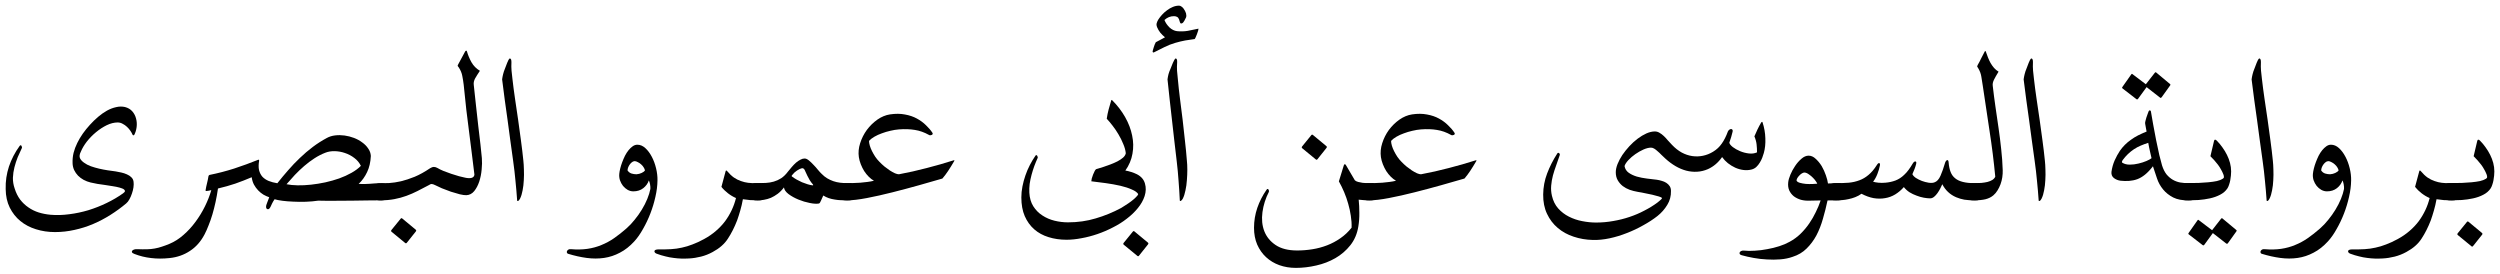
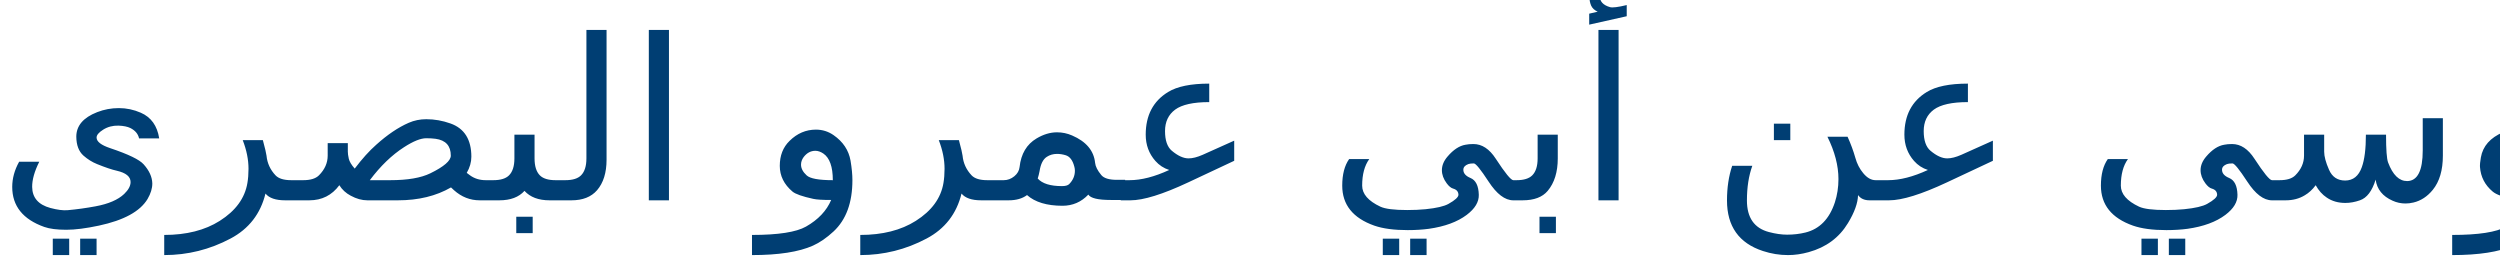
<svg xmlns="http://www.w3.org/2000/svg" width="566.352mm" height="61.967mm" viewBox="0 0 566.352 61.967" version="1.1" id="svg65258">
  <defs id="defs65255" />
  <g id="layer1" transform="translate(-24.63267,-87.198)">
-     <g aria-label="برواية السوسي عن أبي عمرو البصري" id="text79454" style="font-size:50.8px;line-height:1.25;font-family:'KFGQPC SOOSI Uthmanic Script';-inkscape-font-specification:'KFGQPC SOOSI Uthmanic Script, Normal';stroke-width:0.265">
-       <path d="m 586.455,119.062 q 0.695,0.695 1.265,1.513 0.595,0.819 1.042,1.712 0.446,0.893 0.695,1.836 0.248,0.943 0.248,1.91 0,0.422 -0.05,0.943 -0.05,0.521 -0.149,1.067 -0.099,0.521 -0.273,1.017 -0.149,0.471 -0.372,0.819 -0.595,0.893 -1.662,1.439 -1.042,0.546 -2.307,0.819 -1.265,0.273 -2.58,0.372 -1.29,0.074 -2.356,0.074 h -0.446 q -0.769,0 -1.166,-0.595 -0.397,-0.62 -0.397,-1.364 0,-0.744 0.397,-1.339 0.397,-0.62 1.166,-0.62 h 0.446 q 1.191,0 2.356,-0.025 1.191,-0.05 2.232,-0.149 1.067,-0.099 1.91,-0.273 0.843,-0.198 1.339,-0.521 0.273,-0.149 0.273,-0.372 0.025,-0.223 -0.099,-0.571 -0.248,-0.645 -0.571,-1.191 -0.298,-0.546 -0.67,-1.042 -0.397,-0.521 -0.819,-0.992 -0.422,-0.471 -0.893,-0.943 l 0.819,-3.473 q 0.074,-0.273 0.248,-0.273 0.174,0 0.372,0.223 z m -2.604,18.38 3.051,2.53 q 0.198,0.174 0.025,0.397 l -2.034,2.555 q -0.174,0.248 -0.397,0.05 l -3.076,-2.53 q -0.198,-0.174 0,-0.422 l 2.059,-2.53 q 0.174,-0.223 0.372,-0.05 z" style="font-size:50.8px" id="path105568" />
-       <path d="m 572.689,126.007 q 0.099,-0.347 0.347,-0.05 0.769,0.918 1.538,1.463 0.769,0.521 1.587,0.794 0.422,0.149 0.819,0.248 0.397,0.074 0.819,0.149 0.446,0.05 0.967,0.074 0.521,0 1.191,0 h 0.446 q 0.794,0 1.191,0.62 0.397,0.595 0.397,1.315 0,0.744 -0.397,1.364 -0.397,0.595 -1.191,0.595 h -0.446 q -0.819,0 -1.687,-0.05 -0.843,-0.074 -1.662,-0.198 -0.248,1.364 -0.595,2.555 -0.347,1.215 -0.719,2.257 -0.893,2.307 -2.084,4.118 -1.141,1.786 -3.448,3.026 -1.265,0.695 -2.629,1.042 -1.364,0.347 -2.729,0.422 -0.893,0.05 -1.761,0.025 -0.843,-0.025 -1.736,-0.149 -0.893,-0.099 -1.836,-0.347 -0.967,-0.223 -2.034,-0.62 -0.298,-0.124 -0.397,-0.298 -0.124,-0.174 -0.05,-0.347 0.124,-0.322 0.992,-0.322 1.488,0.025 2.753,-0.05 1.265,-0.074 2.456,-0.347 1.191,-0.248 2.381,-0.719 1.215,-0.446 2.629,-1.215 1.513,-0.819 2.704,-1.86 1.191,-1.017 2.084,-2.208 0.868,-1.191 1.488,-2.505 0.62,-1.315 0.967,-2.729 -0.943,-0.397 -1.836,-1.091 -0.893,-0.695 -1.463,-1.439 z" style="font-size:50.8px" id="path105570" />
-       <path d="m 552.076,123.701 q -0.372,0.025 -0.67,0.298 -0.298,0.248 -0.521,0.595 -0.198,0.322 -0.322,0.67 -0.099,0.347 -0.099,0.521 0.322,0.521 0.893,0.719 0.571,0.174 1.141,0.174 0.645,-0.05 1.166,-0.298 0.546,-0.273 0.744,-0.521 0,-0.322 -0.248,-0.695 -0.223,-0.397 -0.595,-0.719 -0.347,-0.322 -0.769,-0.521 -0.397,-0.223 -0.719,-0.223 z m 3.225,4.366 q -0.347,1.042 -1.265,1.761 -0.918,0.719 -2.257,0.719 -0.67,0 -1.29,-0.347 -0.595,-0.347 -1.042,-0.893 -0.446,-0.571 -0.695,-1.29 -0.223,-0.719 -0.149,-1.463 0.05,-0.521 0.223,-1.215 0.174,-0.695 0.446,-1.414 0.273,-0.719 0.62,-1.439 0.372,-0.719 0.819,-1.265 0.446,-0.546 0.943,-0.893 0.496,-0.347 1.042,-0.347 0.967,0 1.811,0.769 0.843,0.769 1.463,1.96 0.62,1.166 0.967,2.604 0.347,1.414 0.322,2.753 -0.025,1.786 -0.471,3.721 -0.422,1.91 -1.141,3.77 -0.719,1.86 -1.662,3.497 -0.918,1.662 -1.96,2.803 -1.538,1.687 -3.274,2.58 -1.712,0.918 -3.597,1.191 -1.885,0.273 -3.944,0 -2.034,-0.273 -4.217,-0.943 -0.198,-0.074 -0.248,-0.248 -0.074,-0.174 0.025,-0.372 0.074,-0.174 0.298,-0.322 0.198,-0.124 0.546,-0.099 2.084,0.174 3.77,-0.074 1.712,-0.248 3.175,-0.868 1.488,-0.595 2.853,-1.538 1.364,-0.943 2.803,-2.208 0.967,-0.843 1.86,-1.96 0.918,-1.116 1.637,-2.307 0.744,-1.215 1.24,-2.431 0.496,-1.215 0.695,-2.257 0.025,-0.223 0,-0.496 -0.025,-0.298 -0.074,-0.571 -0.05,-0.273 -0.124,-0.496 -0.074,-0.248 -0.149,-0.372 z" style="font-size:50.8px" id="path105572" />
-       <path d="m 536.449,100.434 q 0.397,0.025 0.372,0.918 -0.05,0.943 0.025,1.86 0.074,0.893 0.198,1.811 0.248,2.208 0.595,4.564 0.347,2.332 0.695,4.713 0.322,2.356 0.645,4.713 0.322,2.356 0.546,4.589 0.099,0.868 0.124,2.034 0.05,1.166 -0.025,2.381 -0.05,1.191 -0.273,2.307 -0.198,1.116 -0.571,1.86 -0.198,0.422 -0.471,0.546 -0.223,0.025 -0.198,-0.198 -0.149,-2.158 -0.372,-4.341 -0.198,-2.208 -0.521,-4.49 -0.322,-2.356 -0.645,-4.663 -0.322,-2.307 -0.62,-4.614 -0.322,-2.307 -0.645,-4.614 -0.298,-2.307 -0.595,-4.638 0.074,-0.571 0.223,-1.166 0.149,-0.62 0.422,-1.265 0.595,-1.612 0.794,-1.96 0.223,-0.347 0.298,-0.347 z" style="font-size:50.8px" id="path105574" />
-       <path d="m 526.825,119.062 q 0.695,0.695 1.265,1.513 0.595,0.819 1.042,1.712 0.446,0.893 0.695,1.836 0.248,0.943 0.248,1.91 0,0.422 -0.05,0.943 -0.05,0.521 -0.149,1.067 -0.099,0.521 -0.273,1.017 -0.149,0.471 -0.372,0.819 -0.595,0.893 -1.662,1.439 -1.042,0.546 -2.307,0.819 -1.265,0.273 -2.58,0.372 -1.29,0.074 -2.356,0.074 h -0.446 q -0.769,0 -1.166,-0.595 -0.397,-0.62 -0.397,-1.364 0,-0.744 0.397,-1.339 0.397,-0.62 1.166,-0.62 h 0.446 q 1.191,0 2.356,-0.025 1.191,-0.05 2.232,-0.149 1.067,-0.099 1.91,-0.273 0.843,-0.198 1.339,-0.521 0.273,-0.149 0.273,-0.372 0.025,-0.223 -0.099,-0.571 -0.248,-0.645 -0.571,-1.191 -0.298,-0.546 -0.67,-1.042 -0.397,-0.521 -0.819,-0.992 -0.422,-0.471 -0.893,-0.943 l 0.819,-3.473 q 0.074,-0.273 0.248,-0.273 0.174,0 0.372,0.223 z m 2.53,23.217 q -0.124,0.149 -0.198,0.149 -0.074,0.025 -0.273,-0.124 l -2.952,-2.307 -1.935,2.654 q -0.174,0.223 -0.372,0.074 l -3.15,-2.431 q -0.174,-0.124 -0.05,-0.298 l 2.009,-2.853 q 0.099,-0.149 0.174,-0.149 0.074,0 0.174,0.099 l 2.977,2.257 2.034,-2.604 q 0.149,-0.198 0.298,-0.074 l 3.15,2.629 q 0.174,0.124 0,0.347 z" style="font-size:50.8px" id="path105576" />
-       <path d="m 505.517,123.453 q -0.322,0.496 -0.074,0.62 0.695,0.422 1.662,0.422 0.992,0 1.984,-0.248 0.967,-0.223 1.786,-0.571 0.819,-0.347 1.166,-0.645 -0.099,-0.496 -0.198,-0.868 -0.074,-0.372 -0.174,-0.769 -0.074,-0.372 -0.174,-0.794 -0.074,-0.446 -0.198,-1.042 -0.868,0.273 -1.687,0.62 -0.819,0.347 -1.538,0.819 -0.744,0.496 -1.389,1.116 -0.62,0.595 -1.166,1.339 z m 5.879,-11.063 q 0.099,-0.223 0.273,-0.174 0.198,0.025 0.223,0.174 0.198,1.24 0.521,3.001 0.322,1.761 0.67,3.547 0.372,1.811 0.719,3.373 0.372,1.538 0.62,2.356 0.397,1.24 1.017,2.034 0.645,0.769 1.414,1.215 0.769,0.446 1.662,0.62 0.918,0.149 1.86,0.149 h 0.446 q 0.794,0 1.191,0.62 0.397,0.595 0.397,1.339 0,0.719 -0.397,1.339 -0.397,0.595 -1.191,0.595 h -0.446 q -2.034,0.05 -3.423,-0.645 -1.389,-0.719 -2.282,-1.811 -0.943,-1.141 -1.389,-2.505 -0.446,-1.364 -0.918,-2.753 -0.943,1.215 -1.811,1.91 -0.868,0.695 -1.736,1.017 -0.893,0.322 -1.91,0.397 -1.017,0.05 -1.885,-0.05 -0.819,-0.099 -1.488,-0.595 -0.645,-0.496 -0.571,-1.389 0.198,-1.414 0.719,-2.604 0.546,-1.215 1.191,-2.183 1.017,-1.463 2.505,-2.505 0.744,-0.546 1.612,-0.992 0.893,-0.446 1.935,-0.868 -0.05,-0.298 -0.149,-0.794 -0.074,-0.521 -0.174,-0.967 -0.05,-0.198 0.05,-0.595 0.099,-0.397 0.223,-0.819 0.149,-0.446 0.298,-0.843 0.149,-0.397 0.223,-0.595 z m 2.952,-3.175 q -0.124,0.149 -0.198,0.174 -0.074,0 -0.273,-0.149 l -2.952,-2.307 -1.935,2.654 q -0.174,0.223 -0.372,0.074 l -3.15,-2.431 q -0.174,-0.124 -0.05,-0.298 l 2.009,-2.853 q 0.099,-0.149 0.174,-0.149 0.074,0 0.174,0.099 l 2.977,2.257 2.034,-2.604 q 0.149,-0.198 0.298,-0.074 l 3.15,2.629 q 0.174,0.124 0,0.347 z" style="font-size:50.8px" id="path105578" />
-       <path d="m 484.806,100.434 q 0.397,0.025 0.372,0.918 -0.05,0.943 0.025,1.86 0.074,0.893 0.198,1.811 0.248,2.208 0.595,4.564 0.347,2.332 0.695,4.713 0.322,2.356 0.645,4.713 0.322,2.356 0.546,4.589 0.099,0.868 0.124,2.034 0.05,1.166 -0.025,2.381 -0.05,1.191 -0.273,2.307 -0.198,1.116 -0.571,1.86 -0.198,0.422 -0.471,0.546 -0.223,0.025 -0.198,-0.198 -0.149,-2.158 -0.372,-4.341 -0.198,-2.208 -0.521,-4.49 -0.322,-2.356 -0.645,-4.663 -0.322,-2.307 -0.62,-4.614 -0.322,-2.307 -0.645,-4.614 -0.298,-2.307 -0.595,-4.638 0.074,-0.571 0.223,-1.166 0.149,-0.62 0.422,-1.265 0.595,-1.612 0.794,-1.96 0.223,-0.347 0.298,-0.347 z" style="font-size:50.8px" id="path105580" />
-       <path d="m 474.164,99.045 q 0.074,-0.223 0.198,-0.273 0.124,-0.05 0.198,0.273 0.198,0.595 0.446,1.215 0.248,0.62 0.571,1.215 0.347,0.595 0.794,1.116 0.446,0.496 1.017,0.843 -0.347,0.595 -0.62,1.042 -0.248,0.422 -0.422,0.794 -0.174,0.347 -0.248,0.695 -0.074,0.322 -0.025,0.695 0.273,2.381 0.62,4.787 0.372,2.381 0.695,4.763 0.347,2.381 0.595,4.763 0.273,2.381 0.347,4.787 0.025,0.794 -0.099,1.612 -0.124,0.819 -0.397,1.563 -0.273,0.744 -0.695,1.414 -0.397,0.645 -0.918,1.091 -0.719,0.62 -1.786,0.893 -1.042,0.248 -2.555,0.248 h -0.446 q -0.794,0 -1.191,-0.595 -0.422,-0.62 -0.422,-1.339 0,-0.744 0.422,-1.339 0.397,-0.62 1.191,-0.62 h 0.446 q 0.819,0 1.587,-0.05 0.769,-0.074 1.414,-0.223 0.645,-0.174 1.091,-0.446 0.471,-0.298 0.67,-0.744 -0.496,-5.234 -1.29,-10.319 -0.794,-5.11 -1.538,-10.269 -0.149,-1.042 -0.322,-2.034 -0.149,-1.017 -0.719,-1.96 -0.198,-0.273 -0.223,-0.347 -0.025,-0.099 0.124,-0.397 0.422,-0.719 0.769,-1.463 0.372,-0.769 0.719,-1.389 z" style="font-size:50.8px" id="path105582" />
-       <path d="m 457.942,124.246 q 0.298,-0.496 0.595,-0.471 0.322,0.025 0.174,0.595 -0.124,0.521 -0.347,1.091 -0.223,0.546 -0.496,1.191 0.174,0.422 0.769,0.843 0.62,0.397 1.389,0.695 0.744,0.273 1.513,0.397 0.794,0.124 1.315,-0.074 0.843,-0.273 1.389,-1.513 0.546,-1.265 0.943,-2.654 0.198,-0.744 0.521,-0.868 0.322,-0.124 0.372,0.546 0.099,1.24 0.446,2.133 0.347,0.893 1.042,1.439 1.315,1.091 4.316,1.091 h 0.446 q 0.794,0 1.191,0.62 0.397,0.62 0.397,1.339 0,0.719 -0.397,1.339 -0.397,0.595 -1.191,0.595 h -0.446 q -1.315,0 -2.257,-0.149 -0.943,-0.174 -1.836,-0.546 -2.084,-0.893 -3.15,-2.952 -0.174,0.397 -0.446,0.943 -0.273,0.546 -0.645,1.067 -0.347,0.496 -0.769,0.843 -0.422,0.347 -0.893,0.347 -0.62,0 -1.439,-0.149 -0.819,-0.149 -1.637,-0.471 -0.843,-0.298 -1.612,-0.769 -0.744,-0.496 -1.265,-1.166 -0.868,0.992 -1.96,1.662 -1.067,0.645 -2.282,0.843 -1.24,0.223 -2.604,0 -1.339,-0.248 -2.753,-0.992 -0.645,0.471 -1.414,0.769 -0.769,0.298 -1.513,0.446 -0.769,0.174 -1.463,0.223 -0.695,0.05 -1.215,0.05 h -0.446 q -0.744,0 -1.116,-0.595 -0.372,-0.62 -0.372,-1.339 0,-0.719 0.372,-1.339 0.372,-0.62 1.116,-0.62 h 0.446 q 1.488,0 2.753,-0.099 1.265,-0.124 2.381,-0.546 1.091,-0.397 2.059,-1.215 0.992,-0.819 1.885,-2.232 0.322,-0.521 0.546,-0.446 0.248,0.05 0.149,0.571 -0.174,0.893 -0.571,1.91 -0.397,1.017 -0.967,1.736 0.496,0.149 1.215,0.223 0.744,0.074 1.563,0 1.215,-0.099 2.282,-0.496 1.091,-0.422 1.96,-1.265 0.546,-0.496 1.017,-1.141 0.496,-0.67 0.943,-1.439 z" style="font-size:50.8px" id="path105584" />
-       <path d="m 431.624,128.116 q 0.149,0.322 0.744,0.496 0.62,0.174 1.364,0.248 0.744,0.05 1.463,0.025 0.744,-0.025 1.116,-0.074 0,-0.099 -0.273,-0.496 -0.248,-0.397 -0.67,-0.819 -0.422,-0.446 -0.943,-0.794 -0.496,-0.372 -0.992,-0.422 -0.273,0 -0.595,0.198 -0.298,0.174 -0.571,0.471 -0.273,0.273 -0.471,0.595 -0.174,0.322 -0.174,0.571 z m 5.457,4.49 -2.48,0.05 q -1.042,0.05 -1.984,-0.198 -0.918,-0.273 -1.612,-0.794 -0.67,-0.546 -1.042,-1.339 -0.347,-0.819 -0.223,-1.86 0.074,-0.695 0.496,-1.712 0.422,-1.017 1.067,-1.96 0.645,-0.967 1.439,-1.637 0.794,-0.695 1.612,-0.695 0.868,0 1.612,0.719 0.769,0.695 1.364,1.662 0.571,0.992 0.943,2.084 0.372,1.067 0.471,1.836 l 1.984,-0.074 h 0.471 q 0.372,0 0.67,0.174 0.298,0.174 0.496,0.446 0.198,0.273 0.298,0.62 0.099,0.347 0.099,0.719 0.025,0.719 -0.372,1.339 -0.397,0.595 -1.191,0.595 h -0.471 l -2.084,0.025 q -0.446,2.108 -1.042,4.142 -0.571,2.034 -1.463,3.746 -0.918,1.712 -2.232,3.001 -1.29,1.29 -3.175,1.885 -1.24,0.446 -2.753,0.571 -1.488,0.124 -3.051,0.025 -1.538,-0.074 -3.026,-0.347 -1.513,-0.273 -2.729,-0.62 -0.347,-0.099 -0.422,-0.298 -0.099,-0.174 0,-0.347 0.074,-0.174 0.322,-0.298 0.248,-0.124 0.595,-0.099 1.166,0.124 2.53,0.025 1.389,-0.074 2.778,-0.347 1.414,-0.248 2.729,-0.67 1.315,-0.422 2.332,-0.992 1.414,-0.769 2.505,-1.836 1.091,-1.067 1.96,-2.332 0.868,-1.265 1.488,-2.58 0.645,-1.29 1.091,-2.629 z" style="font-size:50.8px" id="path105586" />
-       <path d="m 392.656,124.817 q 0.174,0.967 0.943,1.513 0.769,0.546 1.836,0.868 1.067,0.298 2.257,0.446 1.215,0.124 2.282,0.273 0.521,0.074 1.091,0.248 0.571,0.149 1.042,0.446 0.471,0.298 0.769,0.744 0.298,0.446 0.298,1.091 0.05,1.736 -0.843,3.175 -0.868,1.439 -2.208,2.505 -1.414,1.116 -3.225,2.108 -1.786,1.017 -3.721,1.761 -1.935,0.769 -3.919,1.191 -1.984,0.422 -3.77,0.372 -2.307,-0.05 -4.366,-0.744 -2.059,-0.67 -3.597,-1.984 -1.538,-1.29 -2.431,-3.2 -0.893,-1.885 -0.868,-4.366 0.025,-2.48 0.893,-4.763 0.868,-2.307 2.307,-4.539 0.174,-0.248 0.397,-0.074 0.248,0.174 0.149,0.471 -0.372,1.116 -0.794,2.282 -0.422,1.141 -0.744,2.307 -0.298,1.141 -0.397,2.307 -0.099,1.166 0.174,2.307 0.397,1.712 1.414,2.853 1.042,1.166 2.431,1.86 1.414,0.719 3.001,1.017 1.612,0.322 3.15,0.322 1.984,0 3.894,-0.347 1.91,-0.322 3.671,-0.918 1.786,-0.595 3.373,-1.439 1.612,-0.819 2.977,-1.836 0.099,-0.074 0.273,-0.223 0.174,-0.124 0.322,-0.273 0.174,-0.149 0.298,-0.273 0.124,-0.149 0.124,-0.223 -0.05,-0.174 -0.695,-0.372 -0.62,-0.198 -1.488,-0.397 -0.868,-0.198 -1.811,-0.372 -0.943,-0.174 -1.587,-0.298 -0.868,-0.149 -1.736,-0.446 -0.868,-0.322 -1.563,-0.843 -0.695,-0.546 -1.141,-1.315 -0.446,-0.769 -0.446,-1.811 0,-0.843 0.397,-1.86 0.422,-1.042 1.091,-2.059 0.695,-1.017 1.587,-1.984 0.893,-0.967 1.885,-1.712 0.992,-0.744 1.984,-1.191 1.017,-0.446 1.91,-0.446 0.546,0 1.042,0.298 0.521,0.298 0.992,0.744 0.471,0.446 0.918,0.992 0.471,0.521 0.943,1.017 1.042,1.091 2.208,1.736 1.166,0.62 2.381,0.794 1.215,0.174 2.406,-0.074 1.215,-0.248 2.307,-0.918 1.191,-0.719 1.96,-1.836 0.794,-1.116 1.389,-2.753 0.124,-0.248 0.322,-0.397 0.223,-0.149 0.397,-0.149 0.198,0 0.298,0.149 0.124,0.149 0.05,0.446 -0.149,0.67 -0.322,1.215 -0.174,0.521 -0.422,1.29 0.099,0.446 0.794,0.992 0.695,0.521 1.637,0.918 0.943,0.397 1.984,0.521 1.042,0.124 1.86,-0.248 0,-0.918 -0.099,-1.811 -0.099,-0.893 -0.496,-1.811 0.298,-0.744 0.695,-1.563 0.397,-0.819 0.819,-1.538 0.074,-0.124 0.174,-0.174 0.099,-0.05 0.149,0.074 0.595,1.786 0.645,3.646 0.074,1.836 -0.347,3.324 -0.124,0.446 -0.347,1.042 -0.223,0.595 -0.571,1.141 -0.322,0.546 -0.794,0.992 -0.471,0.422 -1.091,0.571 -0.893,0.223 -1.836,0.099 -0.943,-0.124 -1.836,-0.521 -0.868,-0.397 -1.662,-1.017 -0.769,-0.62 -1.315,-1.389 -1.29,1.86 -3.2,2.729 -1.191,0.521 -2.456,0.595 -1.24,0.074 -2.48,-0.248 -1.215,-0.322 -2.406,-1.017 -1.191,-0.695 -2.307,-1.712 -0.471,-0.446 -0.918,-0.868 -0.422,-0.446 -0.843,-0.794 -0.397,-0.372 -0.769,-0.595 -0.372,-0.223 -0.719,-0.223 -0.744,0 -1.712,0.422 -0.943,0.422 -1.836,1.042 -0.893,0.62 -1.587,1.364 -0.67,0.719 -0.868,1.339 z" style="font-size:50.8px" id="path105588" />
-       <path d="m 356.392,127.645 q -2.282,0.645 -5.283,1.513 -3.001,0.843 -6.052,1.612 -3.026,0.769 -5.755,1.29 -2.704,0.521 -4.44,0.521 h -0.446 q -0.794,0 -1.166,-0.595 -0.397,-0.62 -0.397,-1.339 0,-0.719 0.397,-1.339 0.372,-0.62 1.166,-0.62 h 0.446 q 0.571,0 1.339,-0.025 0.769,-0.025 1.587,-0.074 0.819,-0.074 1.612,-0.174 0.819,-0.099 1.488,-0.273 -0.595,-0.322 -1.166,-0.893 -0.571,-0.571 -1.042,-1.29 -0.446,-0.719 -0.769,-1.538 -0.322,-0.819 -0.446,-1.637 -0.223,-1.538 0.298,-3.15 0.521,-1.637 1.513,-3.001 1.017,-1.364 2.381,-2.332 1.389,-0.967 2.877,-1.191 1.86,-0.273 3.373,0.025 1.538,0.273 2.704,0.918 1.191,0.645 2.059,1.513 0.893,0.843 1.463,1.712 0.198,0.322 -0.174,0.496 -0.347,0.149 -0.595,0 -1.587,-0.893 -3.2,-1.141 -1.612,-0.273 -3.597,-0.124 -0.967,0.074 -1.984,0.322 -0.992,0.223 -1.91,0.571 -0.918,0.322 -1.687,0.769 -0.769,0.446 -1.215,0.943 0,0.471 0.174,1.067 0.174,0.595 0.496,1.24 0.322,0.645 0.744,1.29 0.422,0.62 0.943,1.141 0.521,0.546 1.141,1.067 0.62,0.496 1.215,0.893 0.62,0.397 1.166,0.645 0.546,0.223 0.893,0.223 1.587,-0.298 3.15,-0.645 1.587,-0.372 3.15,-0.769 1.563,-0.422 3.101,-0.843 1.538,-0.446 3.026,-0.918 0.174,-0.025 0.149,0.099 -0.794,1.364 -1.439,2.332 -0.645,0.967 -1.29,1.712 z" style="font-size:50.8px" id="path105590" />
-       <path d="m 327.941,128.29 1.116,-3.621 q 0.099,-0.273 0.223,-0.273 0.124,-0.025 0.273,0.223 0.496,0.794 1.017,1.736 0.521,0.943 0.992,1.687 0.273,0.248 0.744,0.372 0.496,0.124 0.992,0.198 0.521,0.05 0.943,0.074 0.446,0 0.62,0 h 0.446 q 0.794,0 1.166,0.62 0.397,0.595 0.397,1.315 0,0.744 -0.397,1.364 -0.372,0.595 -1.166,0.595 h -0.446 q -1.24,0 -2.431,-0.149 0.149,1.414 0.149,2.977 0.025,1.563 -0.223,3.076 -0.397,2.48 -1.811,4.266 -1.414,1.786 -3.398,2.927 -1.984,1.141 -4.316,1.662 -2.332,0.546 -4.638,0.546 -2.009,0 -3.745,-0.62 -1.712,-0.62 -3.001,-1.811 -1.265,-1.166 -2.009,-2.853 -0.719,-1.687 -0.719,-3.795 0,-2.332 0.744,-4.514 0.744,-2.158 2.084,-4.093 0.149,-0.223 0.273,-0.198 0.124,0 0.223,0.223 0.099,0.223 0.05,0.422 -1.141,2.232 -1.463,4.614 -0.322,2.406 0.422,4.316 0.744,1.91 2.555,3.125 1.836,1.24 4.887,1.24 1.712,0 3.423,-0.273 1.736,-0.273 3.349,-0.893 1.612,-0.62 3.026,-1.612 1.414,-0.967 2.53,-2.381 0.05,-1.315 -0.174,-2.704 -0.198,-1.364 -0.595,-2.729 -0.372,-1.339 -0.918,-2.629 -0.546,-1.29 -1.191,-2.431 z m -5.879,-10.517 3.051,2.53 q 0.198,0.174 0.025,0.397 l -2.034,2.555 q -0.174,0.248 -0.397,0.05 l -3.076,-2.53 q -0.198,-0.174 0,-0.422 l 2.059,-2.53 q 0.174,-0.223 0.372,-0.05 z" style="font-size:50.8px" id="path105592" />
-       <path d="m 286.467,96.763 q 0.149,-0.099 0.422,-0.223 0.273,-0.149 0.571,-0.298 0.298,-0.174 0.595,-0.322 0.298,-0.149 0.496,-0.273 -0.546,-0.446 -1.042,-1.017 -0.471,-0.595 -0.769,-1.315 -0.174,-0.422 -0.074,-0.843 0.124,-0.446 0.372,-0.843 0.347,-0.546 0.843,-1.091 0.521,-0.571 1.141,-1.017 0.62,-0.471 1.29,-0.744 0.695,-0.298 1.414,-0.298 0.298,0 0.546,0.198 0.273,0.174 0.471,0.446 0.198,0.248 0.347,0.546 0.149,0.298 0.223,0.546 0.149,0.571 0,0.943 -0.422,0.918 -0.67,1.166 -0.248,0.223 -0.446,0.198 -0.198,-0.025 -0.273,-0.322 -0.074,-0.298 -0.198,-0.645 -0.174,-0.422 -0.471,-0.546 -0.298,-0.149 -0.67,-0.149 -1.215,0 -2.158,0.868 0.174,0.446 0.471,0.893 0.298,0.422 0.67,0.794 0.372,0.347 0.819,0.571 0.446,0.223 0.893,0.273 1.265,0.124 2.431,-0.074 1.166,-0.223 2.431,-0.496 0.025,0.05 -0.074,0.422 -0.099,0.372 -0.273,0.819 -0.149,0.422 -0.322,0.769 -0.149,0.347 -0.223,0.347 -1.042,0.124 -2.133,0.322 -1.067,0.198 -2.257,0.546 -1.215,0.347 -2.456,0.967 -1.215,0.595 -2.332,1.166 -0.174,0.099 -0.248,0 -0.099,-0.099 -0.074,-0.223 0.025,-0.149 0.099,-0.397 0.074,-0.273 0.174,-0.571 0.099,-0.298 0.198,-0.571 0.124,-0.298 0.248,-0.521 z m 4.49,3.671 q 0.397,0.025 0.347,0.918 -0.074,0.943 -0.025,1.86 0.074,0.893 0.174,1.811 0.198,2.208 0.496,4.564 0.298,2.332 0.595,4.713 0.248,2.356 0.521,4.713 0.273,2.356 0.446,4.589 0.099,0.868 0.099,2.034 0,1.166 -0.099,2.381 -0.074,1.191 -0.322,2.307 -0.223,1.116 -0.595,1.86 -0.223,0.422 -0.496,0.546 -0.223,0.025 -0.198,-0.198 -0.099,-2.158 -0.273,-4.341 -0.149,-2.208 -0.422,-4.49 -0.273,-2.356 -0.546,-4.663 -0.273,-2.307 -0.521,-4.614 -0.273,-2.307 -0.521,-4.614 -0.248,-2.307 -0.496,-4.638 0.074,-0.571 0.223,-1.166 0.174,-0.62 0.471,-1.265 0.62,-1.612 0.843,-1.96 0.223,-0.347 0.298,-0.347 z" style="font-size:50.8px" id="path105594" />
-       <path d="m 279.671,121.915 q -0.099,-0.992 -0.571,-2.084 -0.446,-1.116 -1.067,-2.158 -0.62,-1.067 -1.339,-1.984 -0.719,-0.943 -1.339,-1.587 0.149,-1.042 0.422,-2.084 0.273,-1.042 0.595,-2.084 0.074,-0.174 0.198,-0.05 1.786,1.786 2.952,3.845 1.166,2.059 1.587,4.167 0.446,2.084 0.074,4.118 -0.347,2.034 -1.612,3.82 0.62,0.099 1.315,0.322 0.719,0.223 1.315,0.521 1.439,0.744 1.811,2.108 0.397,1.339 -0.074,2.828 -0.471,1.439 -1.538,2.729 -1.042,1.29 -2.48,2.381 -1.414,1.116 -3.15,1.984 -1.712,0.893 -3.522,1.513 -1.811,0.62 -3.621,0.943 -1.786,0.347 -3.373,0.347 -2.208,0 -4.093,-0.595 -1.86,-0.571 -3.225,-1.761 -1.364,-1.191 -2.158,-3.001 -0.769,-1.786 -0.769,-4.242 0,-1.215 0.248,-2.48 0.248,-1.265 0.67,-2.48 0.422,-1.24 1.017,-2.381 0.595,-1.141 1.265,-2.108 0.099,-0.149 0.198,-0.124 0.124,0.025 0.198,0.149 0.074,0.099 0.099,0.248 0.05,0.149 0,0.248 -0.397,0.868 -0.769,1.86 -0.347,0.967 -0.62,1.984 -0.273,1.017 -0.422,2.034 -0.124,1.017 -0.074,1.984 0.099,1.811 0.893,3.076 0.819,1.29 2.059,2.084 1.24,0.819 2.753,1.191 1.513,0.372 3.051,0.372 3.324,0 6.276,-0.893 2.977,-0.868 5.755,-2.356 0.397,-0.223 1.017,-0.645 0.645,-0.397 1.265,-0.868 0.62,-0.471 1.067,-0.918 0.471,-0.446 0.521,-0.719 -0.322,-0.571 -1.439,-1.042 -1.091,-0.496 -2.58,-0.843 -1.662,-0.372 -3.299,-0.595 -1.637,-0.223 -3.299,-0.422 0,-0.198 0.099,-0.62 0.124,-0.446 0.298,-0.893 0.174,-0.446 0.372,-0.819 0.198,-0.372 0.347,-0.422 0.025,-0.025 0.496,-0.149 0.496,-0.149 1.191,-0.372 0.719,-0.248 1.538,-0.546 0.843,-0.322 1.587,-0.695 0.744,-0.397 1.265,-0.843 0.521,-0.471 0.62,-0.992 z m 1.96,17.711 3.051,2.53 q 0.198,0.174 0.025,0.397 l -2.034,2.555 q -0.174,0.248 -0.397,0.05 l -3.076,-2.53 q -0.198,-0.174 0,-0.422 l 2.059,-2.53 q 0.174,-0.223 0.372,-0.05 z" style="font-size:50.8px" id="path105596" />
-       <path d="m 238.123,127.645 q -2.282,0.645 -5.283,1.513 -3.001,0.843 -6.052,1.612 -3.026,0.769 -5.755,1.29 -2.704,0.521 -4.44,0.521 h -0.446 q -0.794,0 -1.166,-0.595 -0.397,-0.62 -0.397,-1.339 0,-0.719 0.397,-1.339 0.372,-0.62 1.166,-0.62 h 0.446 q 0.571,0 1.339,-0.025 0.769,-0.025 1.587,-0.074 0.819,-0.074 1.612,-0.174 0.819,-0.099 1.488,-0.273 -0.595,-0.322 -1.166,-0.893 -0.571,-0.571 -1.042,-1.29 -0.446,-0.719 -0.769,-1.538 -0.322,-0.819 -0.446,-1.637 -0.223,-1.538 0.298,-3.15 0.521,-1.637 1.513,-3.001 1.017,-1.364 2.381,-2.332 1.389,-0.967 2.877,-1.191 1.86,-0.273 3.373,0.025 1.538,0.273 2.704,0.918 1.191,0.645 2.059,1.513 0.893,0.843 1.463,1.712 0.198,0.322 -0.174,0.496 -0.347,0.149 -0.595,0 -1.587,-0.893 -3.2,-1.141 -1.612,-0.273 -3.597,-0.124 -0.967,0.074 -1.984,0.322 -0.992,0.223 -1.91,0.571 -0.918,0.322 -1.687,0.769 -0.769,0.446 -1.215,0.943 0,0.471 0.174,1.067 0.174,0.595 0.496,1.24 0.322,0.645 0.744,1.29 0.422,0.62 0.943,1.141 0.521,0.546 1.141,1.067 0.62,0.496 1.215,0.893 0.62,0.397 1.166,0.645 0.546,0.223 0.893,0.223 1.587,-0.298 3.15,-0.645 1.587,-0.372 3.15,-0.769 1.563,-0.422 3.101,-0.843 1.538,-0.446 3.026,-0.918 0.174,-0.025 0.149,0.099 -0.794,1.364 -1.439,2.332 -0.645,0.967 -1.29,1.712 z" style="font-size:50.8px" id="path105598" />
-       <path d="m 208.68,129.182 q 0.074,0.025 0.149,0 0.074,-0.05 -0.05,-0.223 -0.422,-0.471 -0.719,-0.967 -0.298,-0.521 -0.521,-0.967 -0.223,-0.446 -0.372,-0.794 -0.149,-0.347 -0.248,-0.546 -0.248,-0.446 -0.645,-0.372 -0.446,0.099 -1.091,0.521 -0.645,0.422 -1.067,0.992 -0.149,0.174 -0.149,0.248 0,0.074 0.198,0.198 0.397,0.298 0.967,0.62 0.571,0.322 1.191,0.595 0.62,0.248 1.24,0.446 0.62,0.198 1.116,0.248 z m 2.456,2.307 q -0.223,0.521 -0.496,1.116 -0.248,0.62 -0.471,0.695 -0.819,0.149 -2.108,-0.124 -1.29,-0.248 -2.555,-0.769 -1.265,-0.521 -2.232,-1.24 -0.943,-0.719 -1.042,-1.513 -0.67,0.893 -1.439,1.463 -0.744,0.546 -1.513,0.893 -0.794,0.322 -1.563,0.446 -0.744,0.124 -1.414,0.124 h -0.446 q -0.794,0 -1.191,-0.595 -0.397,-0.62 -0.397,-1.339 0,-0.744 0.397,-1.339 0.397,-0.62 1.191,-0.62 h 0.446 q 0.918,0 1.836,-0.05 0.918,-0.05 1.786,-0.298 0.868,-0.248 1.687,-0.769 0.819,-0.546 1.538,-1.513 0.397,-0.521 0.868,-1.042 0.471,-0.546 0.943,-0.967 0.496,-0.422 0.992,-0.67 0.496,-0.273 0.943,-0.273 0.446,0 0.967,0.422 0.521,0.422 1.042,0.992 0.546,0.546 1.017,1.141 0.496,0.595 0.843,0.918 0.595,0.62 1.265,1.017 0.67,0.397 1.389,0.645 0.719,0.248 1.513,0.347 0.794,0.099 1.662,0.099 h 0.446 q 0.769,0 1.166,0.62 0.397,0.595 0.397,1.339 0,0.719 -0.397,1.339 -0.397,0.595 -1.166,0.595 h -0.446 q -0.719,0 -1.439,-0.025 -0.719,-0.025 -1.414,-0.149 -0.695,-0.099 -1.364,-0.322 -0.645,-0.223 -1.24,-0.595 z" style="font-size:50.8px" id="path105600" />
-       <path d="m 189.01,126.007 q 0.099,-0.347 0.347,-0.05 0.769,0.918 1.538,1.463 0.769,0.521 1.587,0.794 0.422,0.149 0.819,0.248 0.397,0.074 0.819,0.149 0.446,0.05 0.967,0.074 0.521,0 1.191,0 h 0.446 q 0.794,0 1.191,0.62 0.397,0.595 0.397,1.315 0,0.744 -0.397,1.364 -0.397,0.595 -1.191,0.595 h -0.446 q -0.819,0 -1.687,-0.05 -0.843,-0.074 -1.662,-0.198 -0.248,1.364 -0.595,2.555 -0.347,1.215 -0.719,2.257 -0.893,2.307 -2.084,4.118 -1.141,1.786 -3.448,3.026 -1.265,0.695 -2.629,1.042 -1.364,0.347 -2.729,0.422 -0.893,0.05 -1.761,0.025 -0.843,-0.025 -1.736,-0.149 -0.893,-0.099 -1.836,-0.347 -0.967,-0.223 -2.034,-0.62 -0.298,-0.124 -0.397,-0.298 -0.124,-0.174 -0.05,-0.347 0.124,-0.322 0.992,-0.322 1.488,0.025 2.753,-0.05 1.265,-0.074 2.456,-0.347 1.191,-0.248 2.381,-0.719 1.215,-0.446 2.629,-1.215 1.513,-0.819 2.704,-1.86 1.191,-1.017 2.084,-2.208 0.868,-1.191 1.488,-2.505 0.62,-1.315 0.967,-2.729 -0.943,-0.397 -1.836,-1.091 -0.893,-0.695 -1.463,-1.439 z" style="font-size:50.8px" id="path105602" />
-       <path d="m 168.397,123.701 q -0.372,0.025 -0.67,0.298 -0.298,0.248 -0.521,0.595 -0.198,0.322 -0.322,0.67 -0.099,0.347 -0.099,0.521 0.322,0.521 0.893,0.719 0.571,0.174 1.141,0.174 0.645,-0.05 1.166,-0.298 0.546,-0.273 0.744,-0.521 0,-0.322 -0.248,-0.695 -0.223,-0.397 -0.595,-0.719 -0.347,-0.322 -0.769,-0.521 -0.397,-0.223 -0.719,-0.223 z m 3.225,4.366 q -0.347,1.042 -1.265,1.761 -0.918,0.719 -2.257,0.719 -0.67,0 -1.29,-0.347 -0.595,-0.347 -1.042,-0.893 -0.446,-0.571 -0.695,-1.29 -0.223,-0.719 -0.149,-1.463 0.05,-0.521 0.223,-1.215 0.174,-0.695 0.446,-1.414 0.273,-0.719 0.62,-1.439 0.372,-0.719 0.819,-1.265 0.446,-0.546 0.943,-0.893 0.496,-0.347 1.042,-0.347 0.967,0 1.811,0.769 0.843,0.769 1.463,1.96 0.62,1.166 0.967,2.604 0.347,1.414 0.322,2.753 -0.025,1.786 -0.471,3.721 -0.422,1.91 -1.141,3.77 -0.719,1.86 -1.662,3.497 -0.918,1.662 -1.96,2.803 -1.538,1.687 -3.274,2.58 -1.712,0.918 -3.597,1.191 -1.885,0.273 -3.944,0 -2.034,-0.273 -4.217,-0.943 -0.198,-0.074 -0.248,-0.248 -0.074,-0.174 0.025,-0.372 0.074,-0.174 0.298,-0.322 0.198,-0.124 0.546,-0.099 2.084,0.174 3.77,-0.074 1.712,-0.248 3.175,-0.868 1.488,-0.595 2.853,-1.538 1.364,-0.943 2.803,-2.208 0.967,-0.843 1.86,-1.96 0.918,-1.116 1.637,-2.307 0.744,-1.215 1.24,-2.431 0.496,-1.215 0.695,-2.257 0.025,-0.223 0,-0.496 -0.025,-0.298 -0.074,-0.571 -0.05,-0.273 -0.124,-0.496 -0.074,-0.248 -0.149,-0.372 z" style="font-size:50.8px" id="path105604" />
-       <path d="m 140.12,100.434 q 0.397,0.025 0.372,0.918 -0.05,0.943 0.025,1.86 0.074,0.893 0.198,1.811 0.248,2.208 0.595,4.564 0.347,2.332 0.695,4.713 0.322,2.356 0.645,4.713 0.322,2.356 0.546,4.589 0.099,0.868 0.124,2.034 0.05,1.166 -0.025,2.381 -0.05,1.191 -0.273,2.307 -0.198,1.116 -0.571,1.86 -0.198,0.422 -0.471,0.546 -0.223,0.025 -0.198,-0.198 -0.149,-2.158 -0.372,-4.341 -0.198,-2.208 -0.521,-4.49 -0.322,-2.356 -0.645,-4.663 -0.322,-2.307 -0.62,-4.614 -0.322,-2.307 -0.645,-4.614 -0.298,-2.307 -0.595,-4.638 0.074,-0.571 0.223,-1.166 0.149,-0.62 0.422,-1.265 0.595,-1.612 0.794,-1.96 0.223,-0.347 0.298,-0.347 z" style="font-size:50.8px" id="path105606" />
-       <path d="m 110.801,128.711 q 0.868,0 2.034,-0.05 1.191,-0.074 2.629,-0.397 1.439,-0.347 3.101,-1.017 1.662,-0.695 3.497,-1.935 0.471,-0.298 0.868,-0.298 0.397,0 0.819,0.248 0.521,0.322 1.364,0.67 0.868,0.347 1.761,0.645 0.918,0.298 1.761,0.546 0.843,0.223 1.364,0.322 0.868,0.198 1.463,0.05 0.595,-0.174 0.645,-0.744 -0.298,-2.679 -0.62,-5.035 -0.298,-2.356 -0.595,-4.713 -0.298,-2.381 -0.62,-4.936 -0.298,-2.555 -0.595,-5.68 -0.124,-1.042 -0.322,-2.009 -0.174,-0.967 -0.794,-1.91 -0.099,-0.149 -0.174,-0.223 -0.05,-0.074 -0.074,-0.124 0,-0.074 0.025,-0.149 0.05,-0.099 0.124,-0.248 l 1.538,-2.853 q 0.124,-0.198 0.248,-0.198 0.124,0 0.174,0.198 0.347,1.215 1.017,2.431 0.695,1.215 1.91,1.935 -0.372,0.571 -0.645,0.992 -0.273,0.422 -0.471,0.794 -0.174,0.347 -0.248,0.695 -0.074,0.322 -0.025,0.719 0.223,2.183 0.496,4.589 0.273,2.406 0.521,4.688 0.273,2.257 0.496,4.192 0.223,1.91 0.322,3.125 0.099,1.166 -0.05,2.604 -0.124,1.414 -0.546,2.704 -0.422,1.265 -1.141,2.158 -0.719,0.868 -1.761,0.918 -0.521,0.025 -1.488,-0.198 -0.967,-0.248 -2.034,-0.595 -1.042,-0.372 -2.034,-0.769 -0.967,-0.422 -1.538,-0.719 -0.496,-0.248 -0.769,-0.248 -0.248,-0.025 -0.695,0.273 -1.315,0.695 -2.53,1.315 -1.215,0.62 -2.505,1.091 -1.29,0.471 -2.729,0.744 -1.439,0.273 -3.175,0.273 h -0.198 q -0.794,0 -1.166,-0.595 -0.397,-0.62 -0.397,-1.339 0,-0.719 0.397,-1.315 0.372,-0.62 1.166,-0.62 z m 4.961,7.987 3.051,2.53 q 0.198,0.174 0.025,0.397 l -2.034,2.555 q -0.174,0.248 -0.397,0.05 l -3.076,-2.53 q -0.198,-0.174 0,-0.422 l 2.059,-2.53 q 0.174,-0.223 0.372,-0.05 z" style="font-size:50.8px" id="path105608" />
-       <path d="m 72.105,126.826 q 2.828,-0.571 5.556,-1.439 2.729,-0.893 5.507,-2.009 0.174,-0.025 0.174,0.198 -0.223,1.265 -0.025,2.158 0.223,0.893 0.769,1.513 0.571,0.595 1.414,0.943 0.868,0.347 1.96,0.521 1.191,-1.513 2.456,-2.952 1.265,-1.463 2.654,-2.778 1.389,-1.339 2.902,-2.48 1.513,-1.141 3.225,-2.059 0.819,-0.446 1.86,-0.571 1.042,-0.124 2.133,0.025 1.091,0.149 2.133,0.546 1.042,0.397 1.86,1.017 0.843,0.595 1.364,1.389 0.546,0.769 0.595,1.687 -0.099,2.108 -0.843,3.646 -0.719,1.538 -1.91,2.679 1.265,0.074 2.505,-0.025 1.24,-0.124 2.307,-0.124 h 0.446 q 0.546,0 0.893,0.298 0.347,0.273 0.521,0.719 0.198,0.422 0.174,0.918 0,0.496 -0.174,0.943 -0.174,0.422 -0.546,0.719 -0.347,0.273 -0.868,0.273 h -0.446 q -1.215,0 -2.828,0.025 -1.587,0.025 -3.423,0.05 -1.836,0.025 -3.82,0.025 -1.96,0.025 -3.919,-0.025 -1.339,0.198 -2.803,0.248 -1.463,0.05 -2.828,-0.025 -1.364,-0.05 -2.48,-0.198 -1.116,-0.149 -1.761,-0.347 -0.372,0.546 -0.571,0.967 -0.198,0.446 -0.322,0.695 -0.322,0.695 -0.719,0.595 -0.446,-0.149 -0.273,-0.918 0.05,-0.198 0.223,-0.62 0.174,-0.397 0.446,-1.166 -0.645,-0.223 -1.315,-0.595 -0.645,-0.397 -1.191,-0.967 -0.546,-0.571 -0.943,-1.29 -0.397,-0.744 -0.521,-1.687 -1.86,0.794 -3.696,1.439 -1.836,0.62 -3.944,1.116 -0.223,1.563 -0.546,3.051 -0.322,1.488 -0.719,2.828 -0.397,1.339 -0.868,2.48 -0.446,1.166 -0.918,2.059 -1.265,2.406 -3.299,3.721 -2.009,1.339 -4.564,1.612 -2.282,0.248 -4.242,0 -1.96,-0.223 -3.746,-0.918 -0.471,-0.174 -0.571,-0.372 -0.099,-0.198 0.05,-0.372 0.124,-0.174 0.446,-0.273 0.298,-0.099 0.67,-0.074 1.265,0.05 2.208,0.025 0.943,-0.025 1.761,-0.174 0.843,-0.149 1.637,-0.422 0.794,-0.248 1.736,-0.645 1.662,-0.695 3.15,-2.009 1.513,-1.315 2.729,-2.977 1.215,-1.637 2.133,-3.497 0.918,-1.86 1.439,-3.671 -0.223,0.05 -0.595,0.124 -0.372,0.05 -0.546,0.074 -0.198,0 -0.149,-0.198 0.124,-0.794 0.322,-1.563 0.198,-0.769 0.322,-1.563 0.05,-0.273 0.248,-0.322 z m 17.438,2.108 q 1.091,0.223 2.53,0.248 1.439,0.025 3.026,-0.149 1.587,-0.174 3.225,-0.521 1.662,-0.372 3.15,-0.893 1.513,-0.546 2.778,-1.265 1.29,-0.719 2.133,-1.587 -0.521,-1.067 -1.488,-1.786 -0.967,-0.744 -2.108,-1.116 -1.141,-0.397 -2.332,-0.422 -1.166,-0.025 -2.108,0.347 -1.29,0.496 -2.505,1.29 -1.191,0.769 -2.307,1.736 -1.091,0.943 -2.108,2.009 -0.992,1.067 -1.885,2.108 z" style="font-size:50.8px" id="path105610" />
-       <path d="m 53.229,133.275 q -1.687,1.414 -3.572,2.604 -1.885,1.191 -3.919,2.059 -2.034,0.868 -4.217,1.339 -2.183,0.496 -4.44,0.496 -2.282,0 -4.316,-0.645 -2.009,-0.62 -3.522,-1.86 -1.488,-1.215 -2.406,-3.051 -0.893,-1.811 -0.918,-4.192 -0.074,-2.629 0.744,-5.11 0.843,-2.48 2.406,-4.638 0.149,-0.198 0.248,-0.174 0.099,0 0.174,0.124 0.074,0.099 0.099,0.248 0.025,0.124 0.025,0.198 -0.496,1.017 -0.967,2.133 -0.446,1.116 -0.744,2.282 -0.298,1.166 -0.347,2.381 -0.025,1.215 0.397,2.431 0.446,1.439 1.24,2.505 0.819,1.067 1.885,1.786 1.067,0.744 2.332,1.141 1.29,0.397 2.704,0.521 2.034,0.174 4.217,-0.124 2.183,-0.273 4.341,-0.918 2.158,-0.67 4.142,-1.637 2.009,-0.967 3.671,-2.158 0.422,-0.298 0.446,-0.496 0.025,-0.223 -0.174,-0.372 -0.174,-0.174 -0.496,-0.273 -0.298,-0.099 -0.521,-0.174 -0.719,-0.198 -1.563,-0.322 -0.843,-0.149 -1.736,-0.273 -0.868,-0.124 -1.736,-0.248 -0.843,-0.149 -1.563,-0.322 -0.819,-0.198 -1.563,-0.595 -0.719,-0.397 -1.265,-0.943 -0.546,-0.571 -0.893,-1.29 -0.322,-0.719 -0.347,-1.538 -0.05,-1.166 0.223,-2.332 0.298,-1.166 0.843,-2.257 0.546,-1.116 1.265,-2.133 0.744,-1.042 1.587,-1.96 0.868,-0.967 1.86,-1.811 0.992,-0.843 2.009,-1.414 1.042,-0.571 2.084,-0.794 1.042,-0.248 2.009,-0.025 1.042,0.273 1.662,0.992 0.62,0.719 0.843,1.637 0.248,0.918 0.124,1.91 -0.124,0.992 -0.546,1.786 -0.074,0.099 -0.223,0.074 -0.124,-0.025 -0.174,-0.174 -0.149,-0.372 -0.471,-0.843 -0.322,-0.471 -0.769,-0.893 -0.446,-0.422 -0.992,-0.695 -0.521,-0.298 -1.116,-0.298 -1.191,0 -2.48,0.62 -1.265,0.62 -2.431,1.587 -1.166,0.967 -2.084,2.133 -0.893,1.166 -1.339,2.257 -0.446,0.868 -0.223,1.463 0.248,0.571 0.918,1.042 0.67,0.496 1.563,0.819 0.918,0.322 1.885,0.546 0.967,0.223 1.935,0.372 0.967,0.124 1.786,0.248 0.595,0.099 1.265,0.248 0.695,0.149 1.29,0.422 0.595,0.248 1.017,0.67 0.422,0.397 0.496,1.017 0.074,0.546 -0.025,1.265 -0.099,0.695 -0.347,1.389 -0.223,0.695 -0.571,1.315 -0.322,0.595 -0.719,0.918 z" style="font-size:50.8px" id="path105612" />
-     </g>
+     <text xml:space="preserve" style="font-size:50.8px;line-height:1.25;font-family:'KFGQPC SOOSI Uthmanic Script';-inkscape-font-specification:'KFGQPC SOOSI Uthmanic Script, Normal';stroke-width:0.265" x="24.183" y="132.581" id="text79454">
+       <tspan id="tspan79452" style="font-style:normal;font-variant:normal;font-weight:normal;font-stretch:normal;font-size:50.8px;font-family:'KFGQPC SOOSI Uthmanic Script';-inkscape-font-specification:'KFGQPC SOOSI Uthmanic Script, Normal';font-variant-ligatures:normal;font-variant-caps:normal;font-variant-numeric:normal;font-variant-east-asian:normal;fill:#003e73;fill-opacity:1;stroke-width:0.265" x="24.183" y="132.581">برواية السوسي عن أبي عمرو البصري</tspan>
+     </text>
  </g>
</svg>
